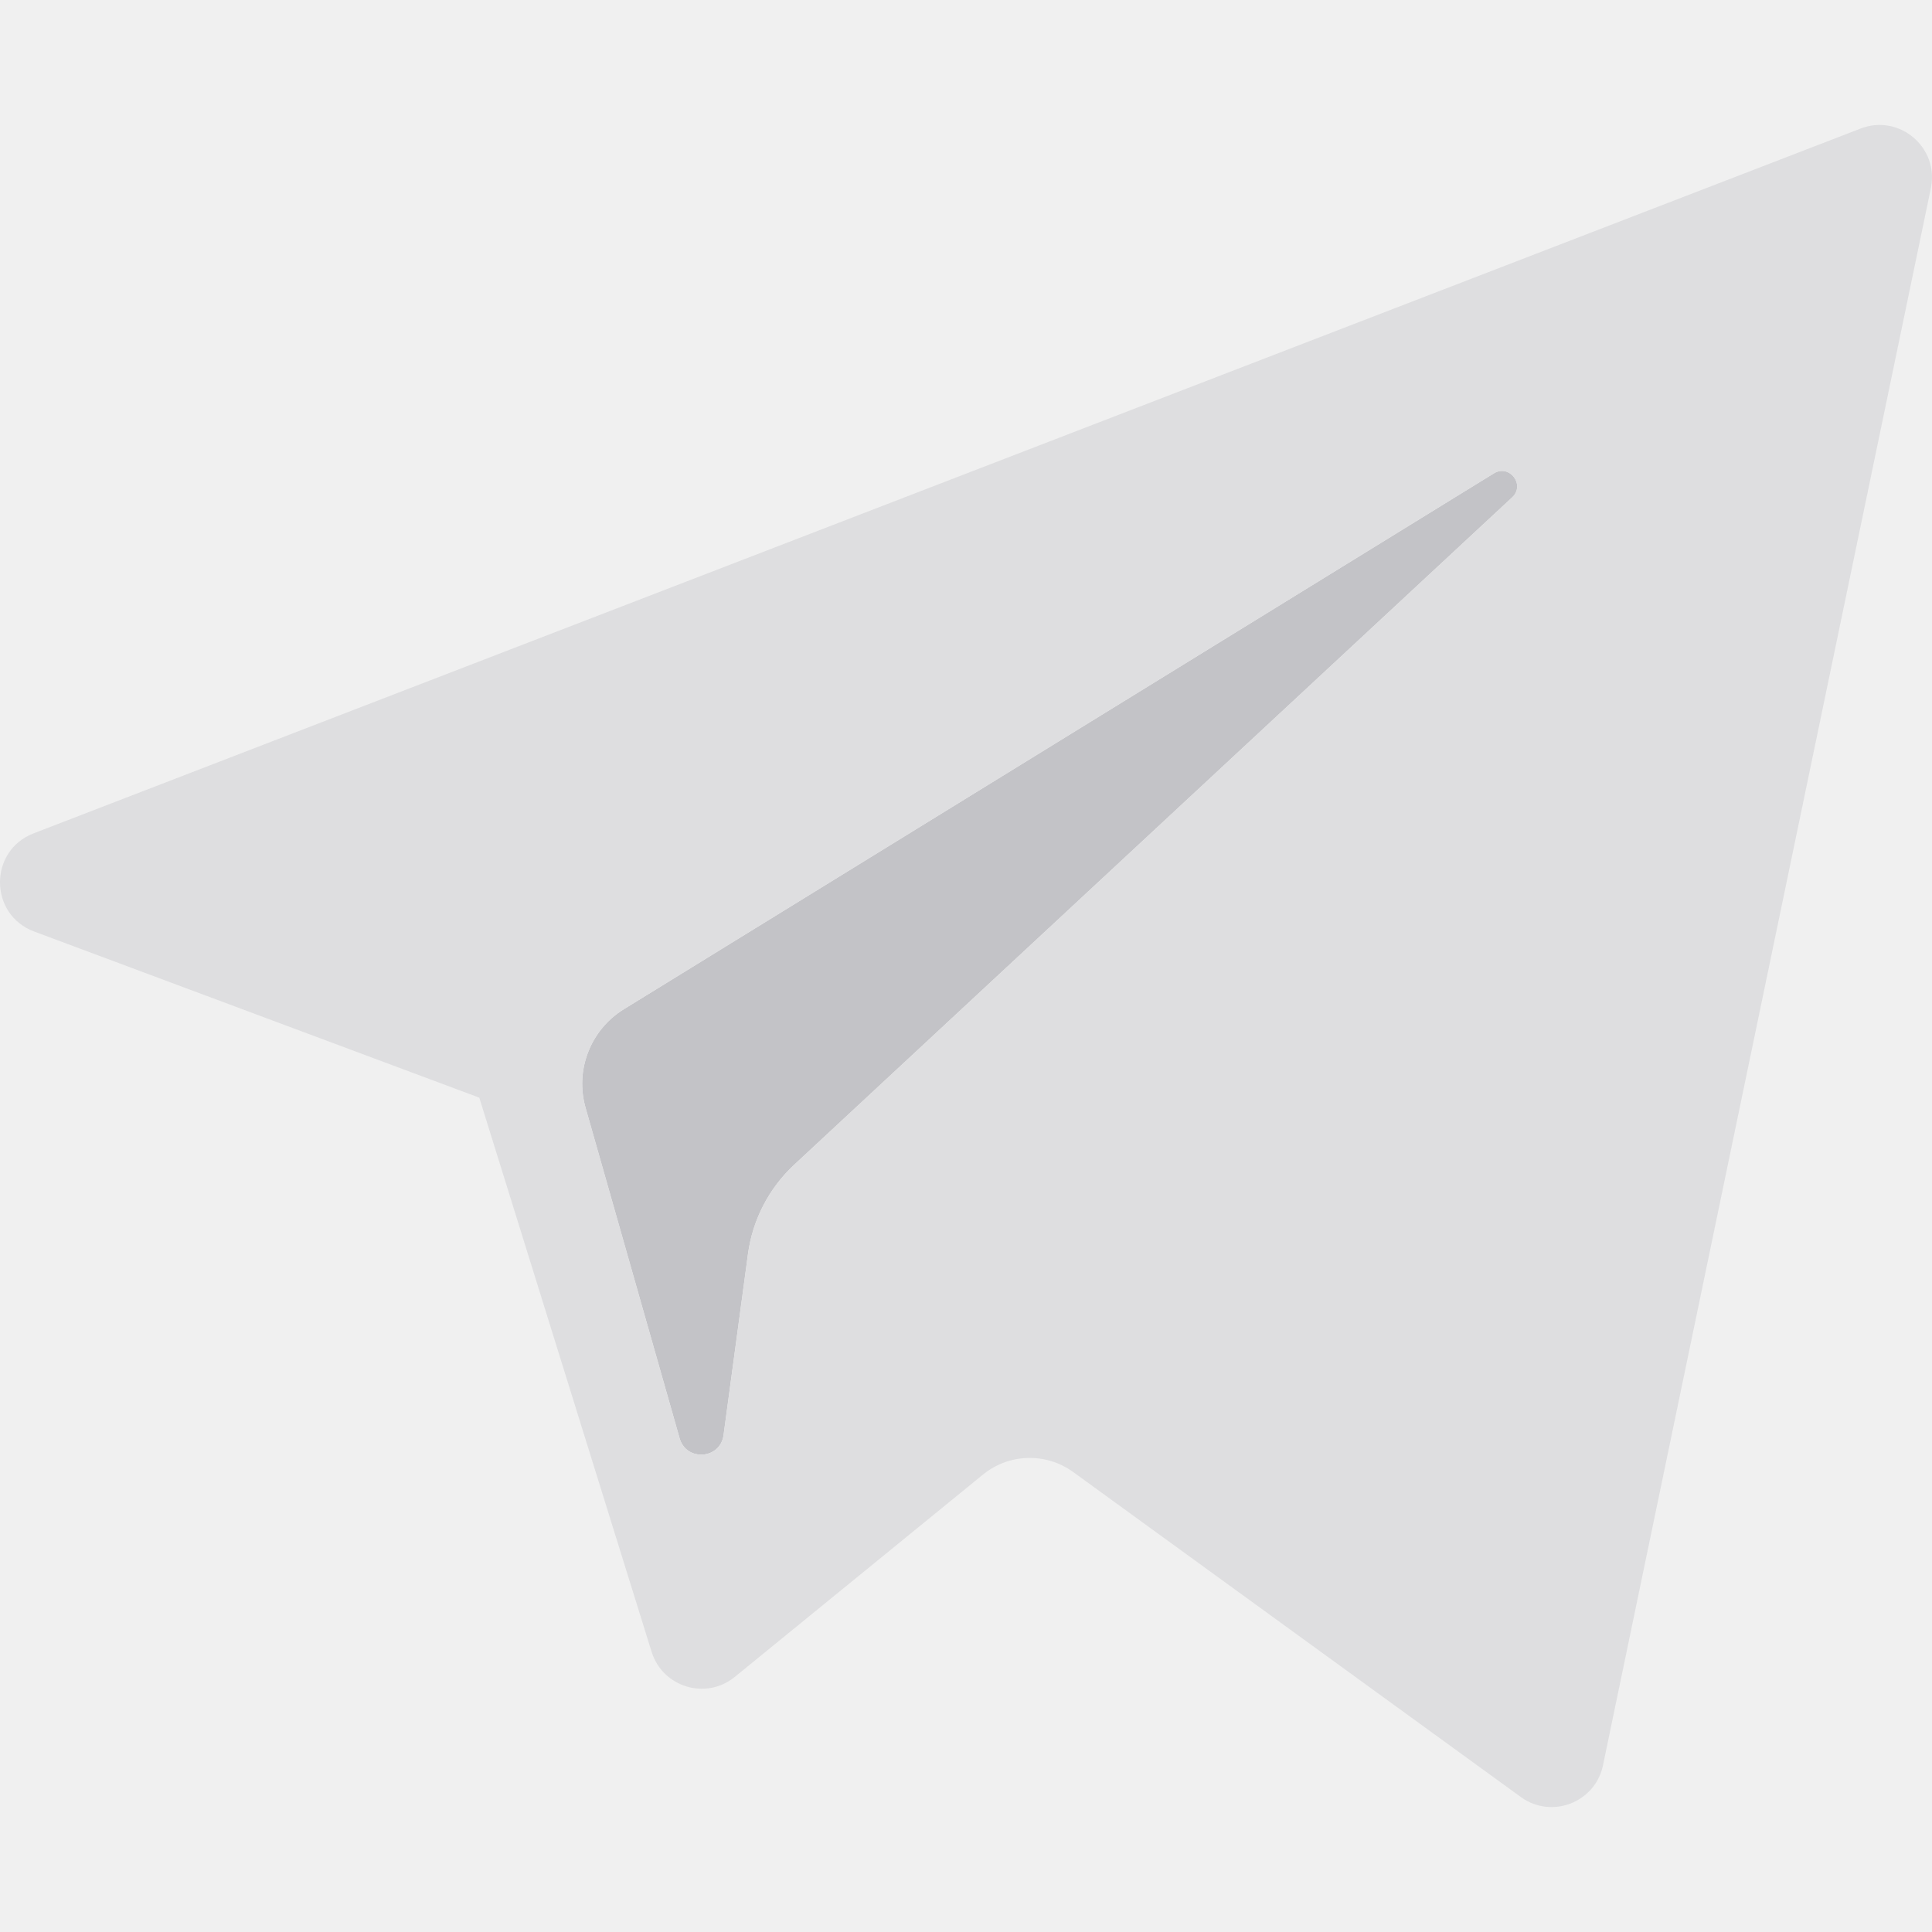
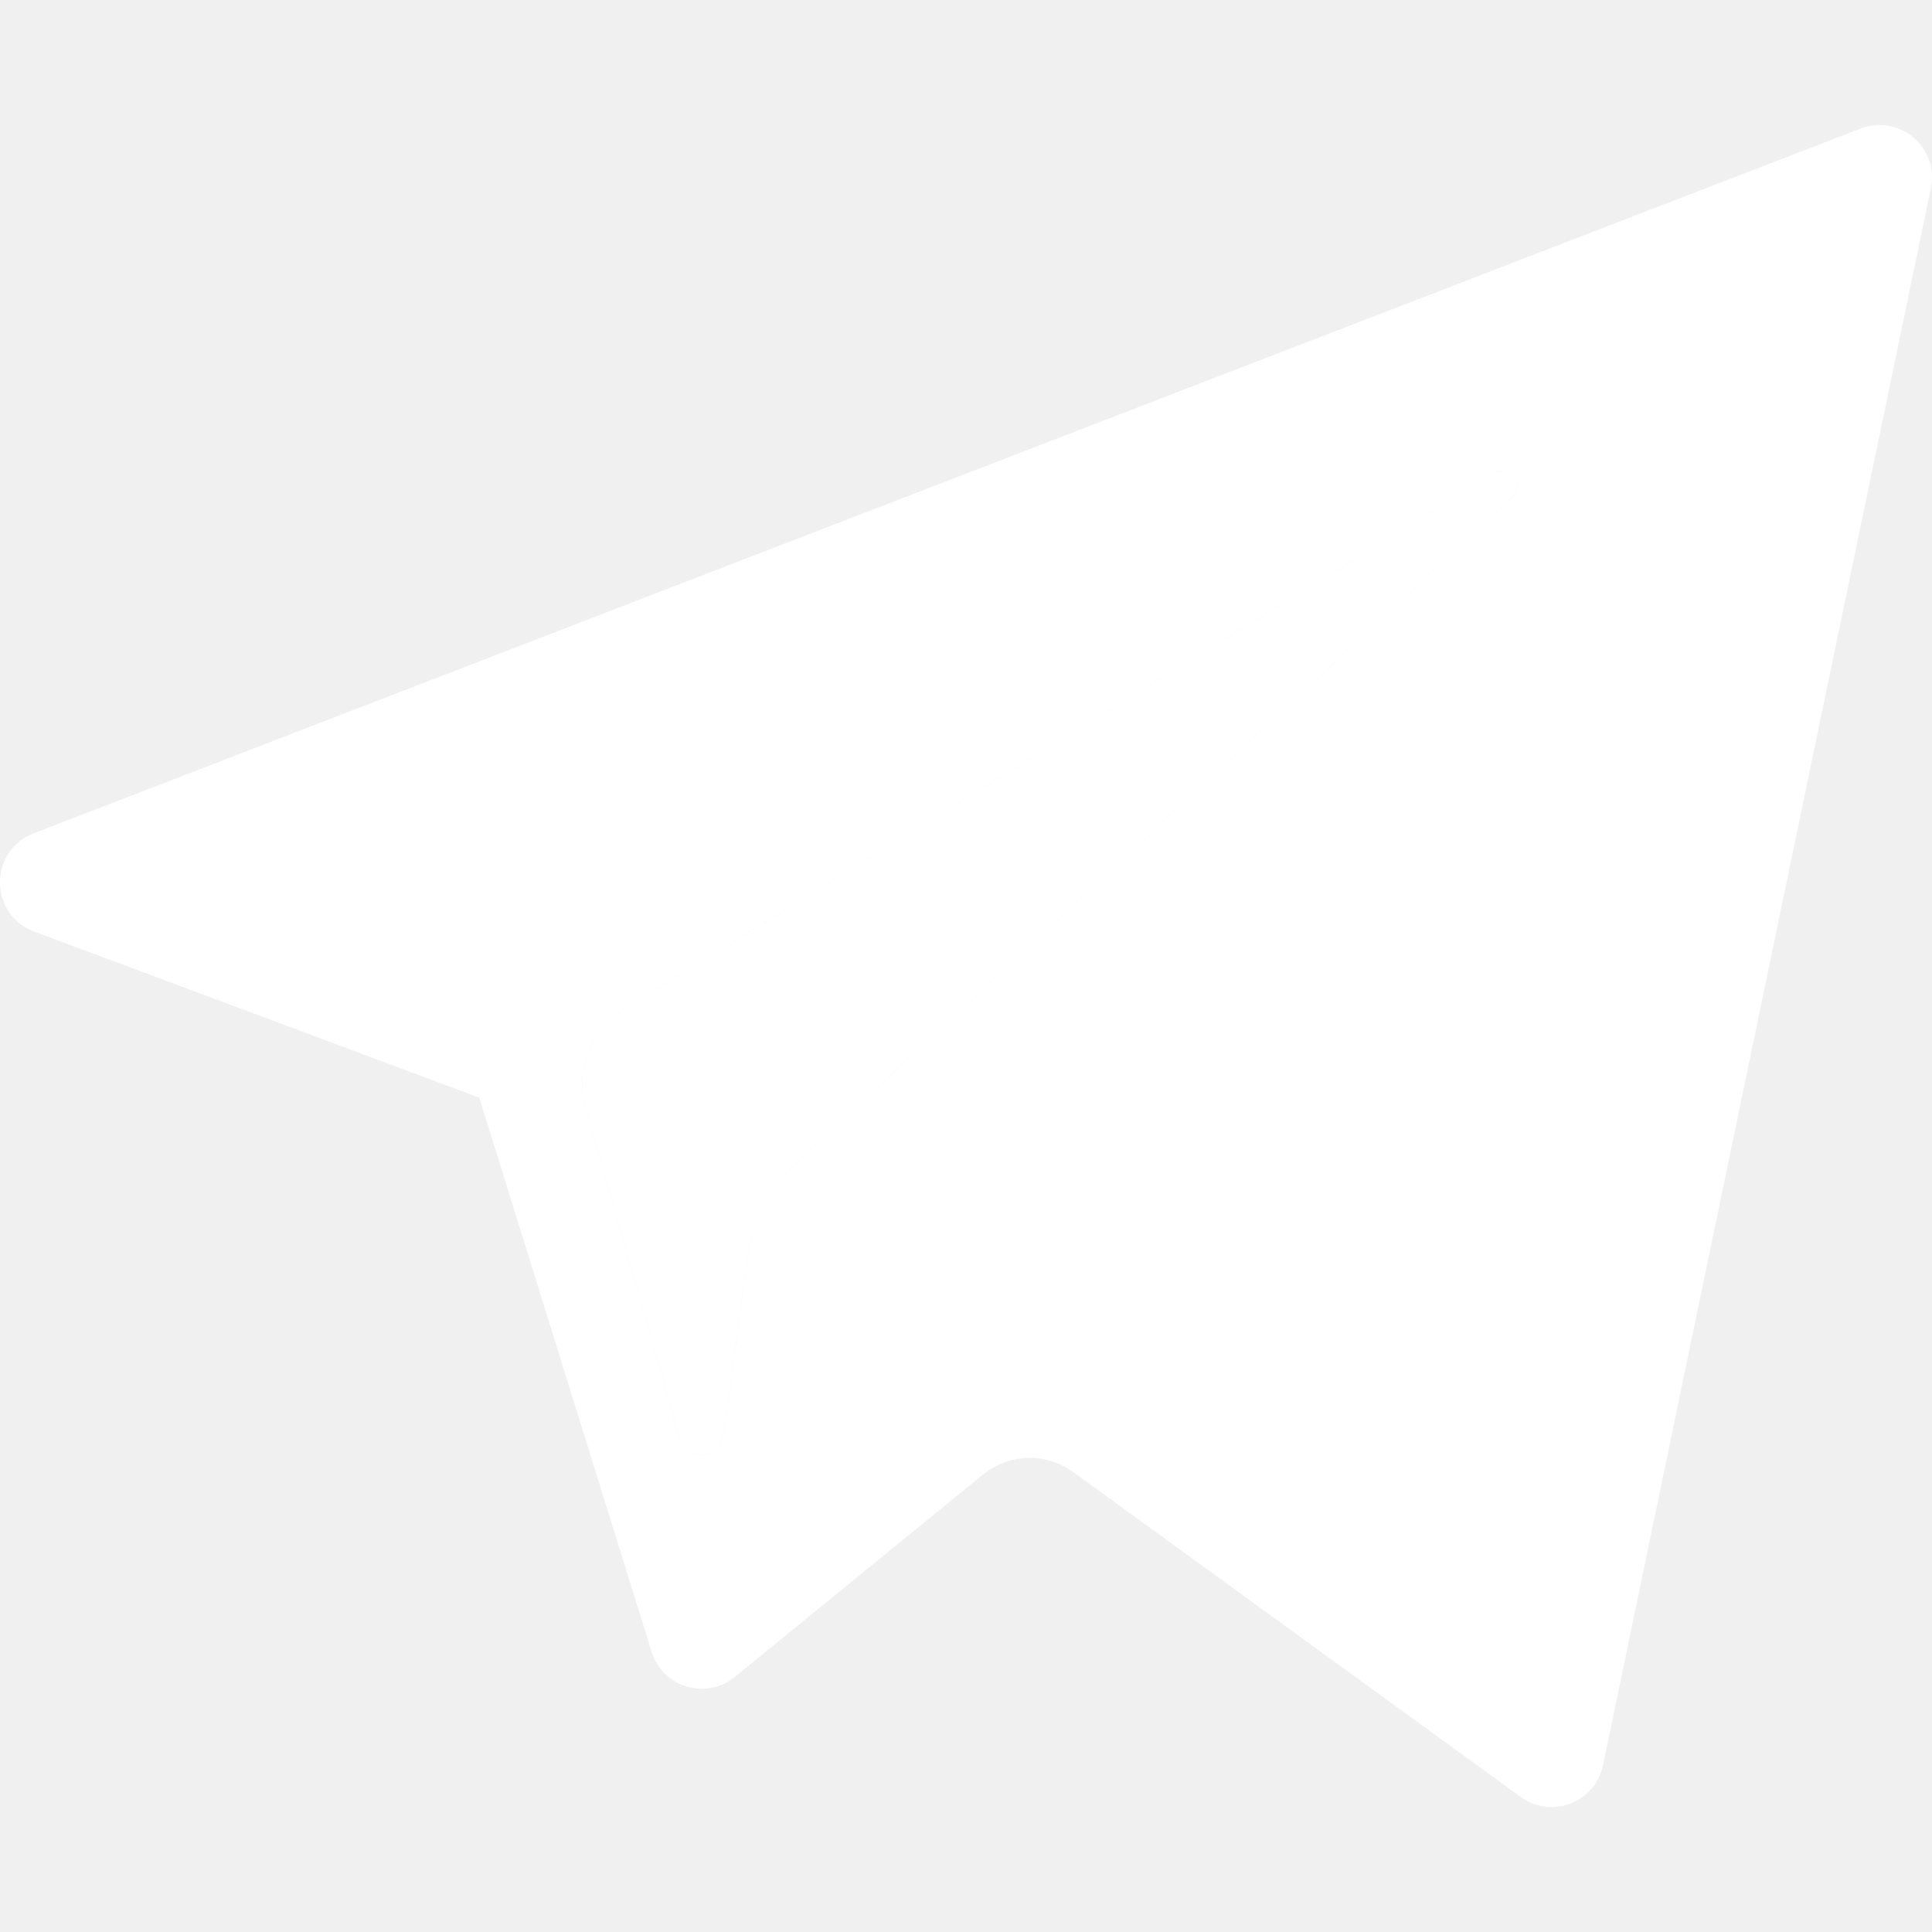
<svg xmlns="http://www.w3.org/2000/svg" height="800px" width="800px" version="1.1" id="Layer_1" viewBox="0 0 511.999 511.999" xml:space="preserve">
-   <path style="fill:#C3C3C7;" d="M165.323,267.452L395.89,125.446c4.144-2.545,8.407,3.058,4.849,6.359L210.454,308.684  c-6.688,6.226-11.003,14.558-12.225,23.602l-6.482,48.036c-0.858,6.414-9.868,7.05-11.638,0.843l-24.929-87.595  C152.325,283.578,156.486,272.907,165.323,267.452z" />
-   <path style="fill:#DEDEE0;" d="M9.043,246.86l117.975,44.032l45.664,146.854c2.922,9.405,14.423,12.882,22.057,6.641l65.761-53.61  c6.893-5.617,16.712-5.897,23.916-0.667l118.61,86.113c8.166,5.936,19.736,1.461,21.784-8.407l86.888-417.947  c2.236-10.779-8.356-19.772-18.62-15.802L8.905,220.845C-3.043,225.453-2.939,242.369,9.043,246.86z M165.323,267.452  L395.89,125.446c4.144-2.545,8.407,3.058,4.849,6.359L210.454,308.684c-6.688,6.226-11.003,14.558-12.225,23.602l-6.482,48.036  c-0.858,6.414-9.868,7.05-11.638,0.843l-24.929-87.595C152.325,283.578,156.486,272.907,165.323,267.452z" />
+   <path style="fill:#fff;" d="M165.323,267.452L395.89,125.446c4.144-2.545,8.407,3.058,4.849,6.359L210.454,308.684  c-6.688,6.226-11.003,14.558-12.225,23.602l-6.482,48.036c-0.858,6.414-9.868,7.05-11.638,0.843l-24.929-87.595  C152.325,283.578,156.486,272.907,165.323,267.452z" />
+   <path style="fill:#fff;" d="M9.043,246.86l117.975,44.032l45.664,146.854c2.922,9.405,14.423,12.882,22.057,6.641l65.761-53.61  c6.893-5.617,16.712-5.897,23.916-0.667l118.61,86.113c8.166,5.936,19.736,1.461,21.784-8.407l86.888-417.947  c2.236-10.779-8.356-19.772-18.62-15.802L8.905,220.845C-3.043,225.453-2.939,242.369,9.043,246.86z M165.323,267.452  L395.89,125.446c4.144-2.545,8.407,3.058,4.849,6.359L210.454,308.684c-6.688,6.226-11.003,14.558-12.225,23.602l-6.482,48.036  c-0.858,6.414-9.868,7.05-11.638,0.843l-24.929-87.595C152.325,283.578,156.486,272.907,165.323,267.452z" />
</svg>
